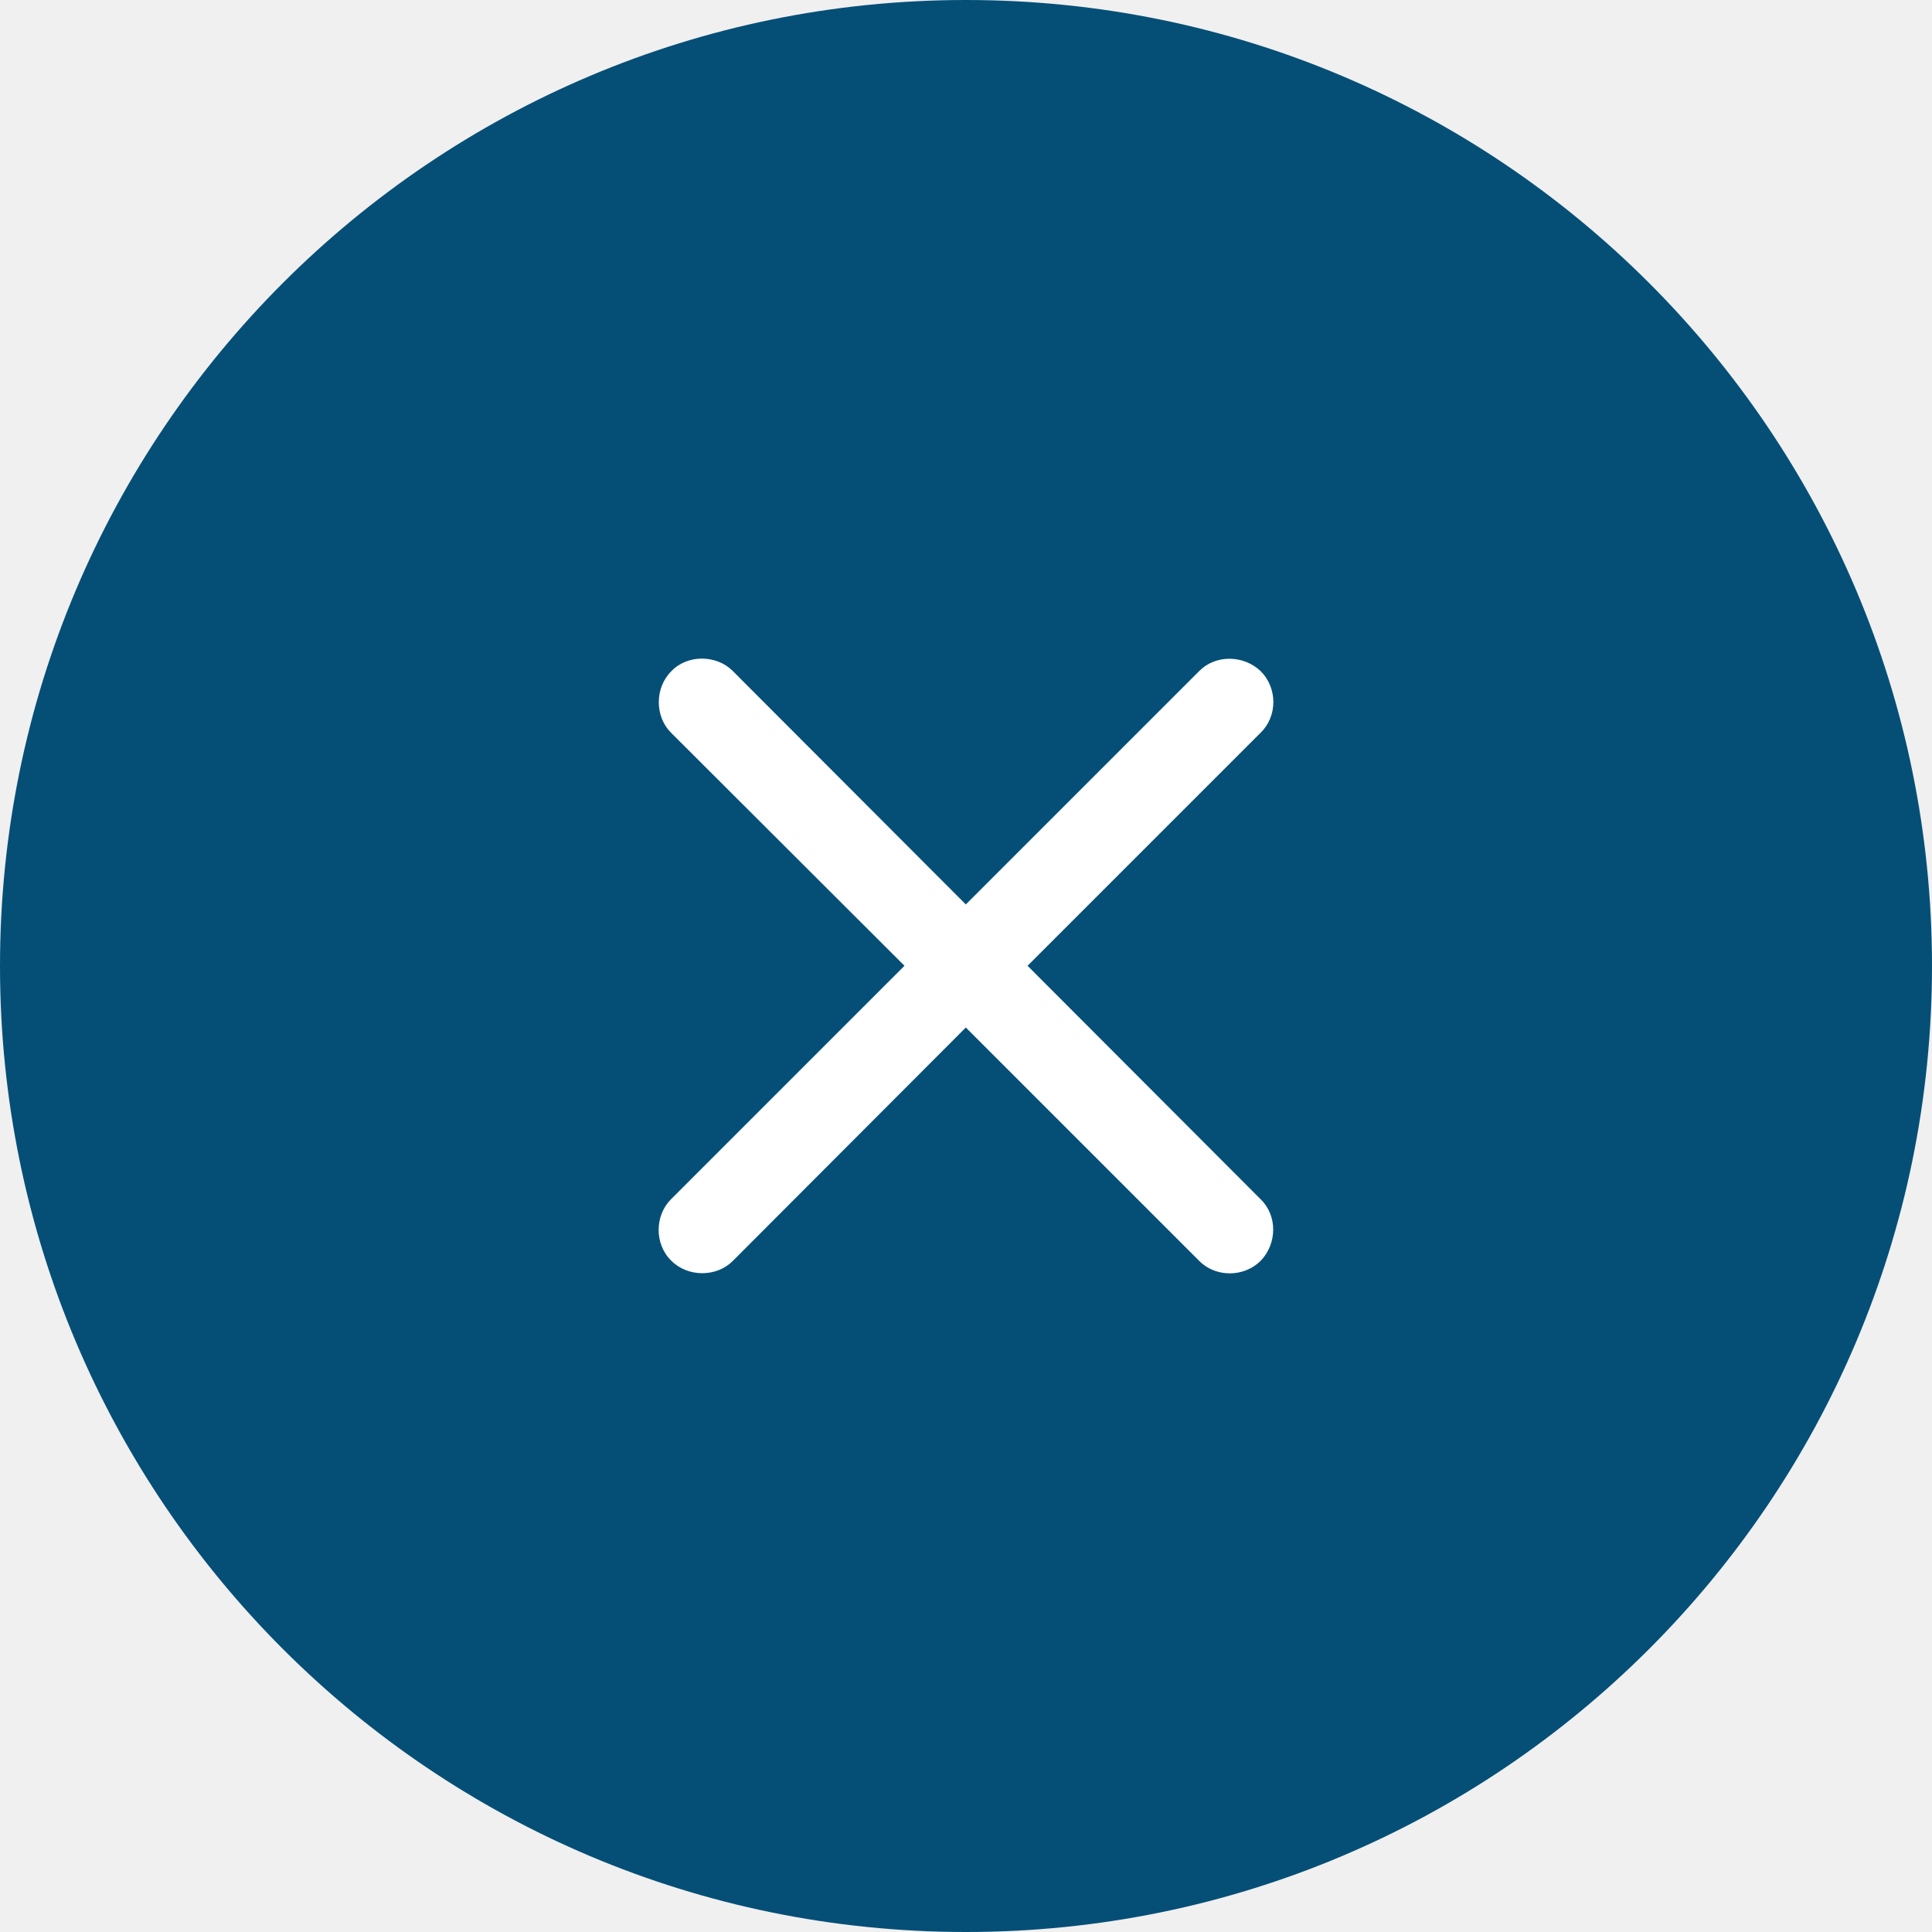
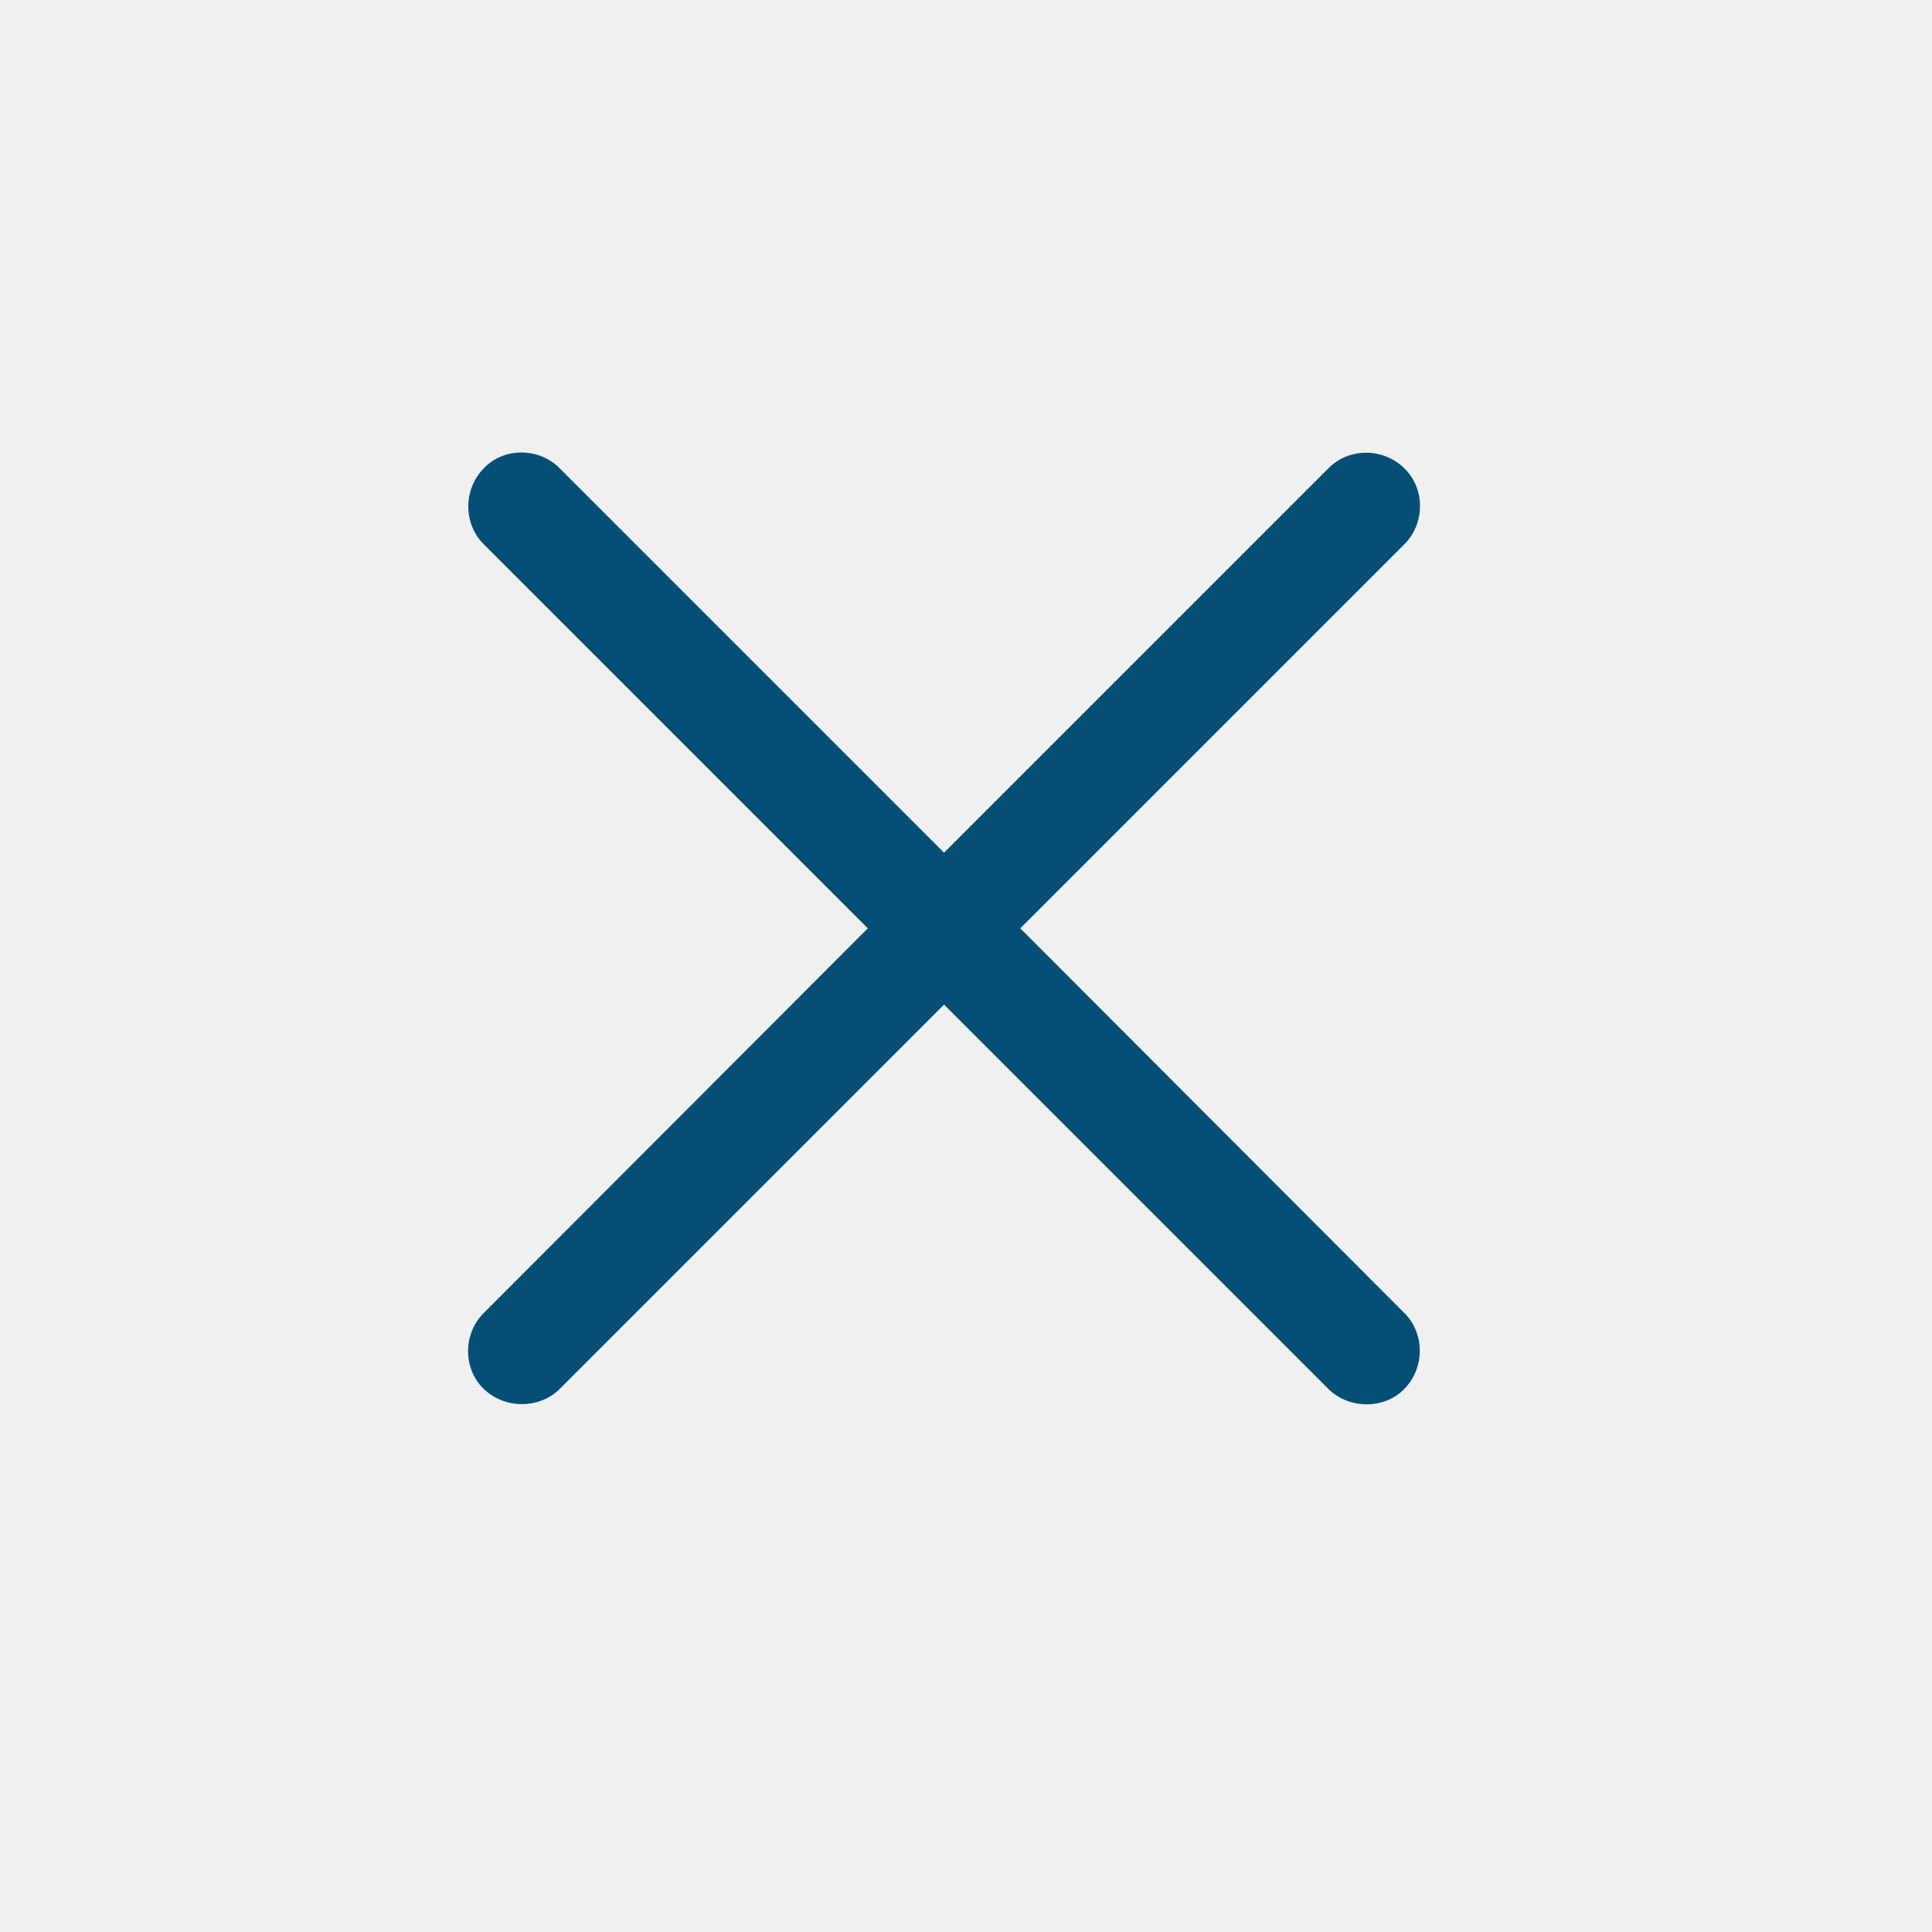
<svg xmlns="http://www.w3.org/2000/svg" fill="none" height="44" viewBox="0 0 44 44" width="44">
-   <circle cx="22" cy="22" fill="#054f77" r="22" />
-   <path d="m15.279 27.315c-.364.364-.382 1.015.009 1.397.382.382 1.033.373 1.397.009l5.311-5.32 5.32 5.32c.373.373 1.015.373 1.397-.009.373-.391.382-1.024 0-1.397l-5.311-5.32 5.311-5.311c.382-.373.382-1.015 0-1.397-.391-.373-1.024-.382-1.397-.009l-5.32 5.32-5.311-5.32c-.364-.364-1.024-.382-1.397.009-.382.382-.373 1.033-.009 1.397l5.32 5.311z" fill="#fff" />
+   <path d="m11.014 29.906c-.465.465-.478 1.258 0 1.723.478.465 1.272.465 1.736 0l8.75-8.75 8.75 8.75c.465.465 1.272.478 1.736 0 .465-.478.465-1.258 0-1.723l-8.75-8.764 8.75-8.75c.465-.465.478-1.258 0-1.723-.478-.478-1.272-.478-1.736 0l-8.75 8.75-8.75-8.75c-.465-.478-1.272-.492-1.736 0-.465.478-.465 1.258 0 1.723l8.75 8.75z" fill="#054f77" />
</svg>
